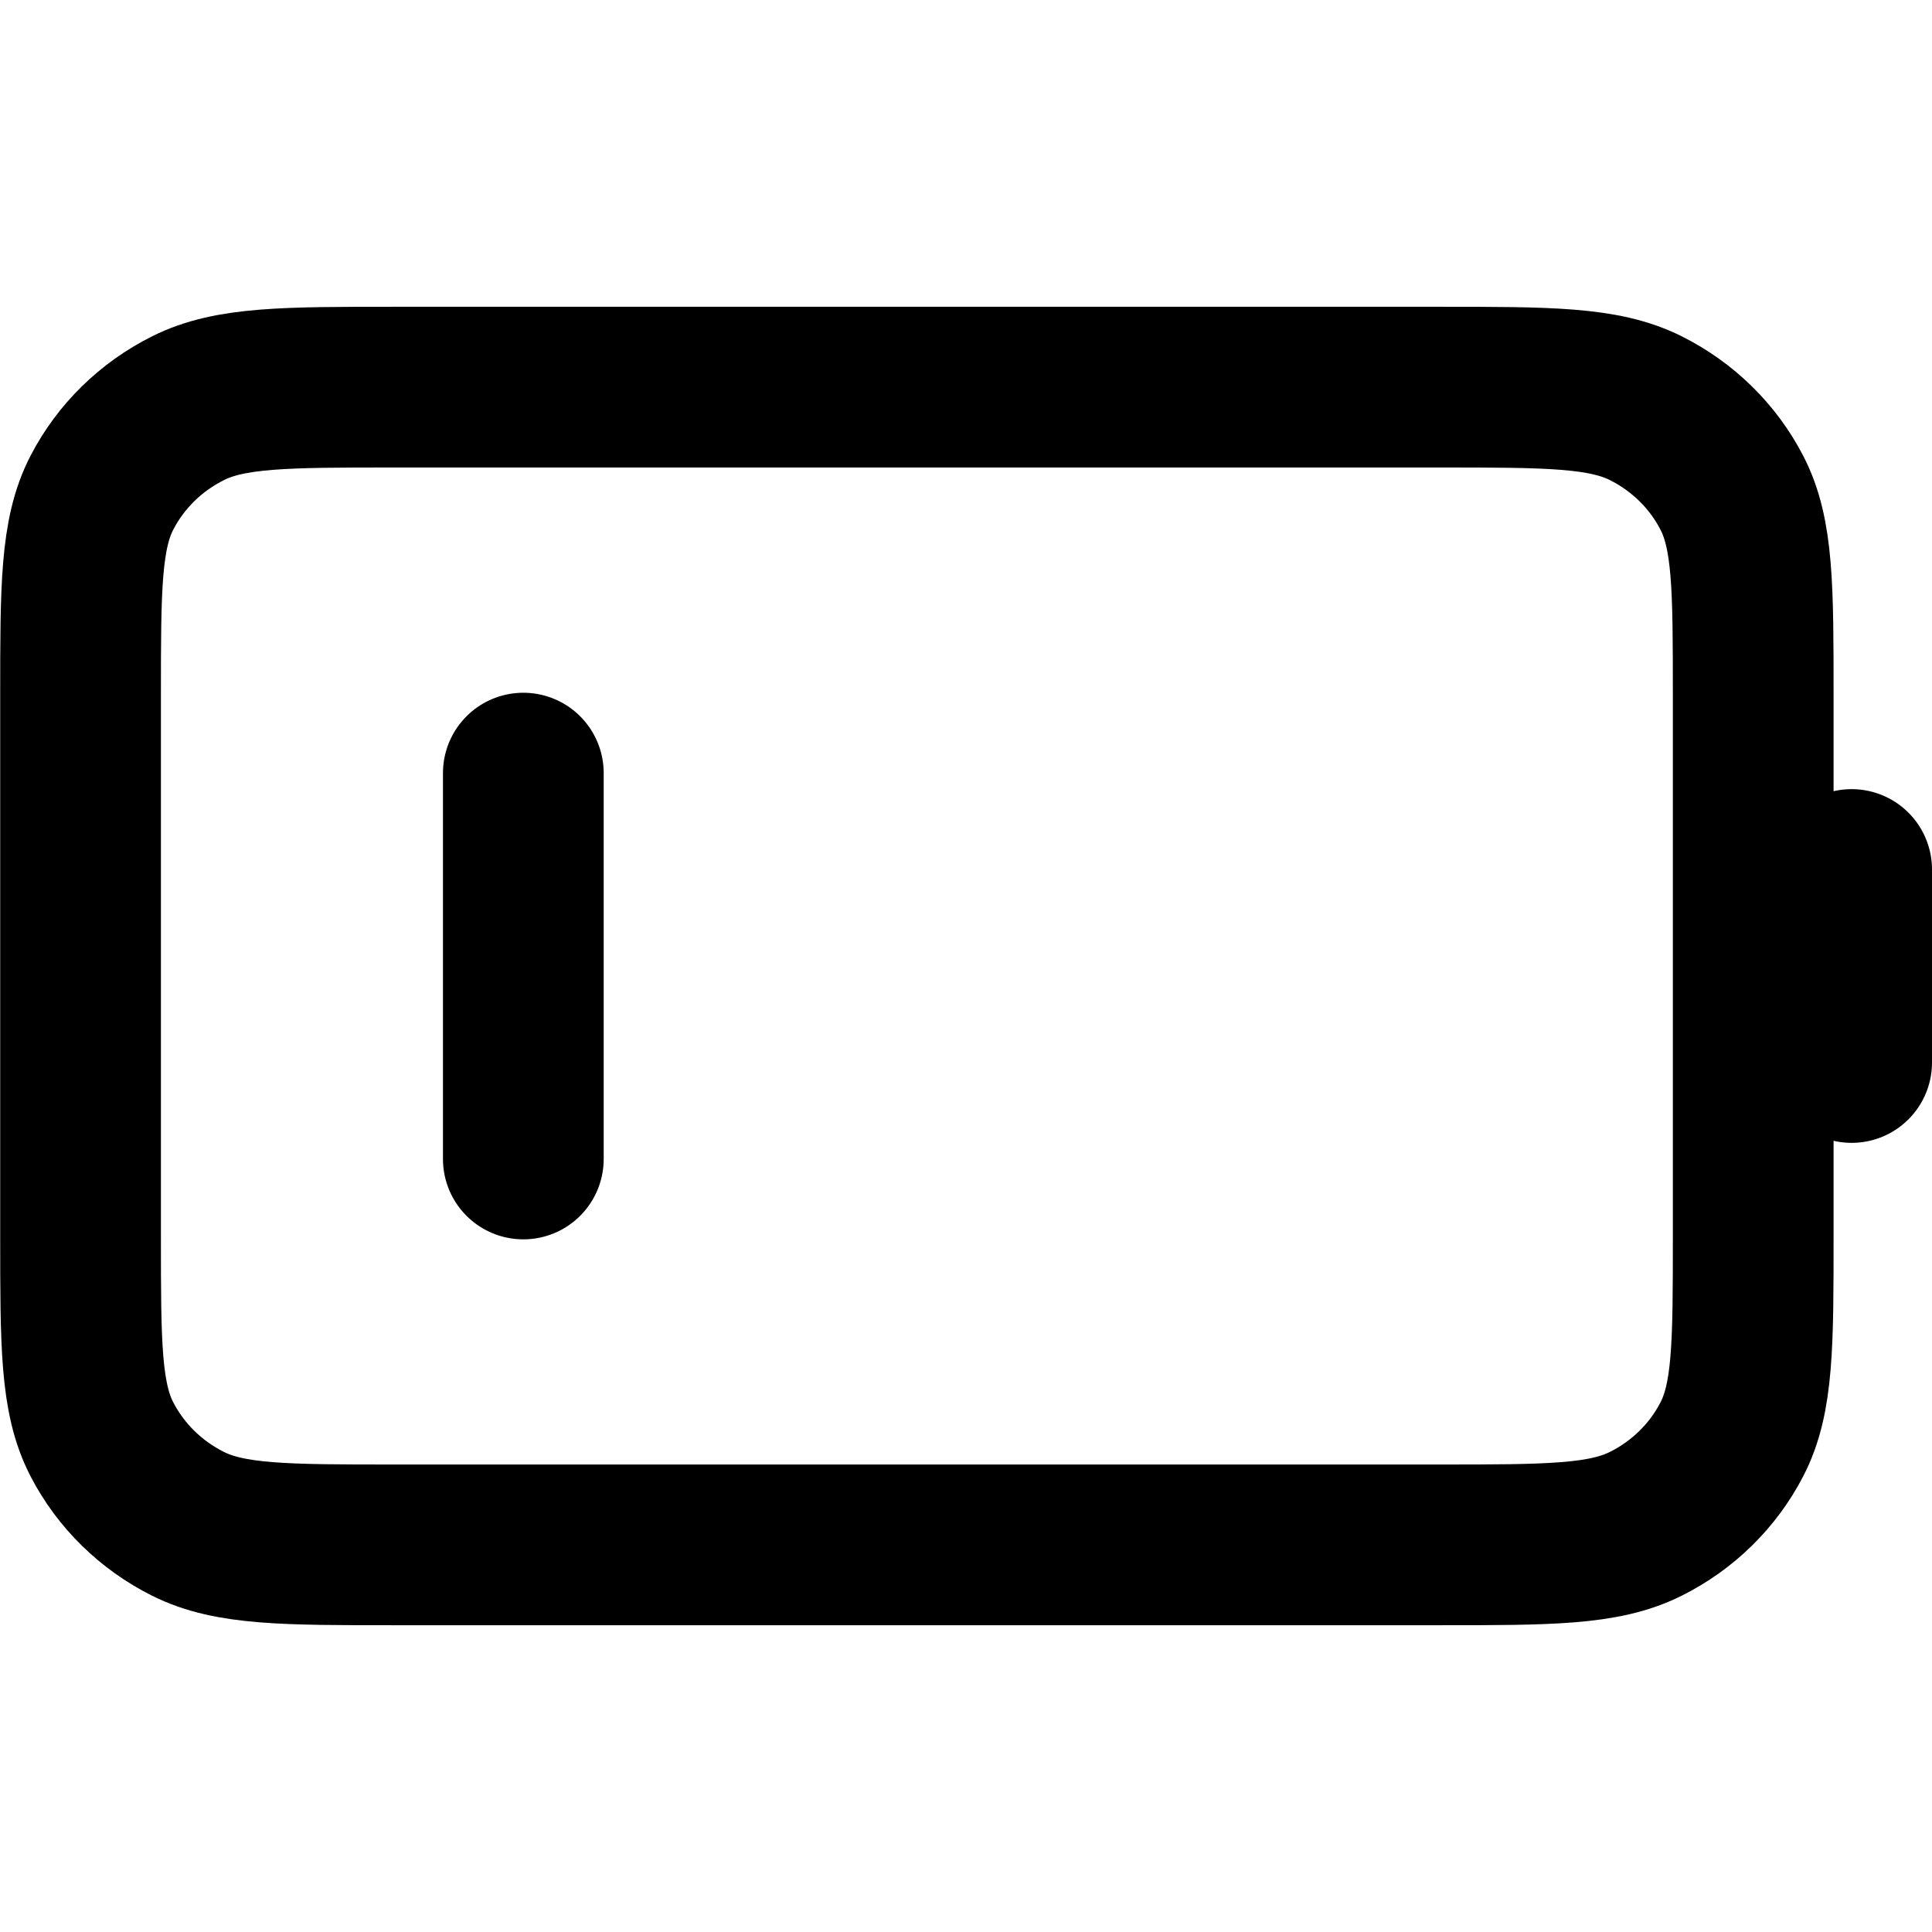
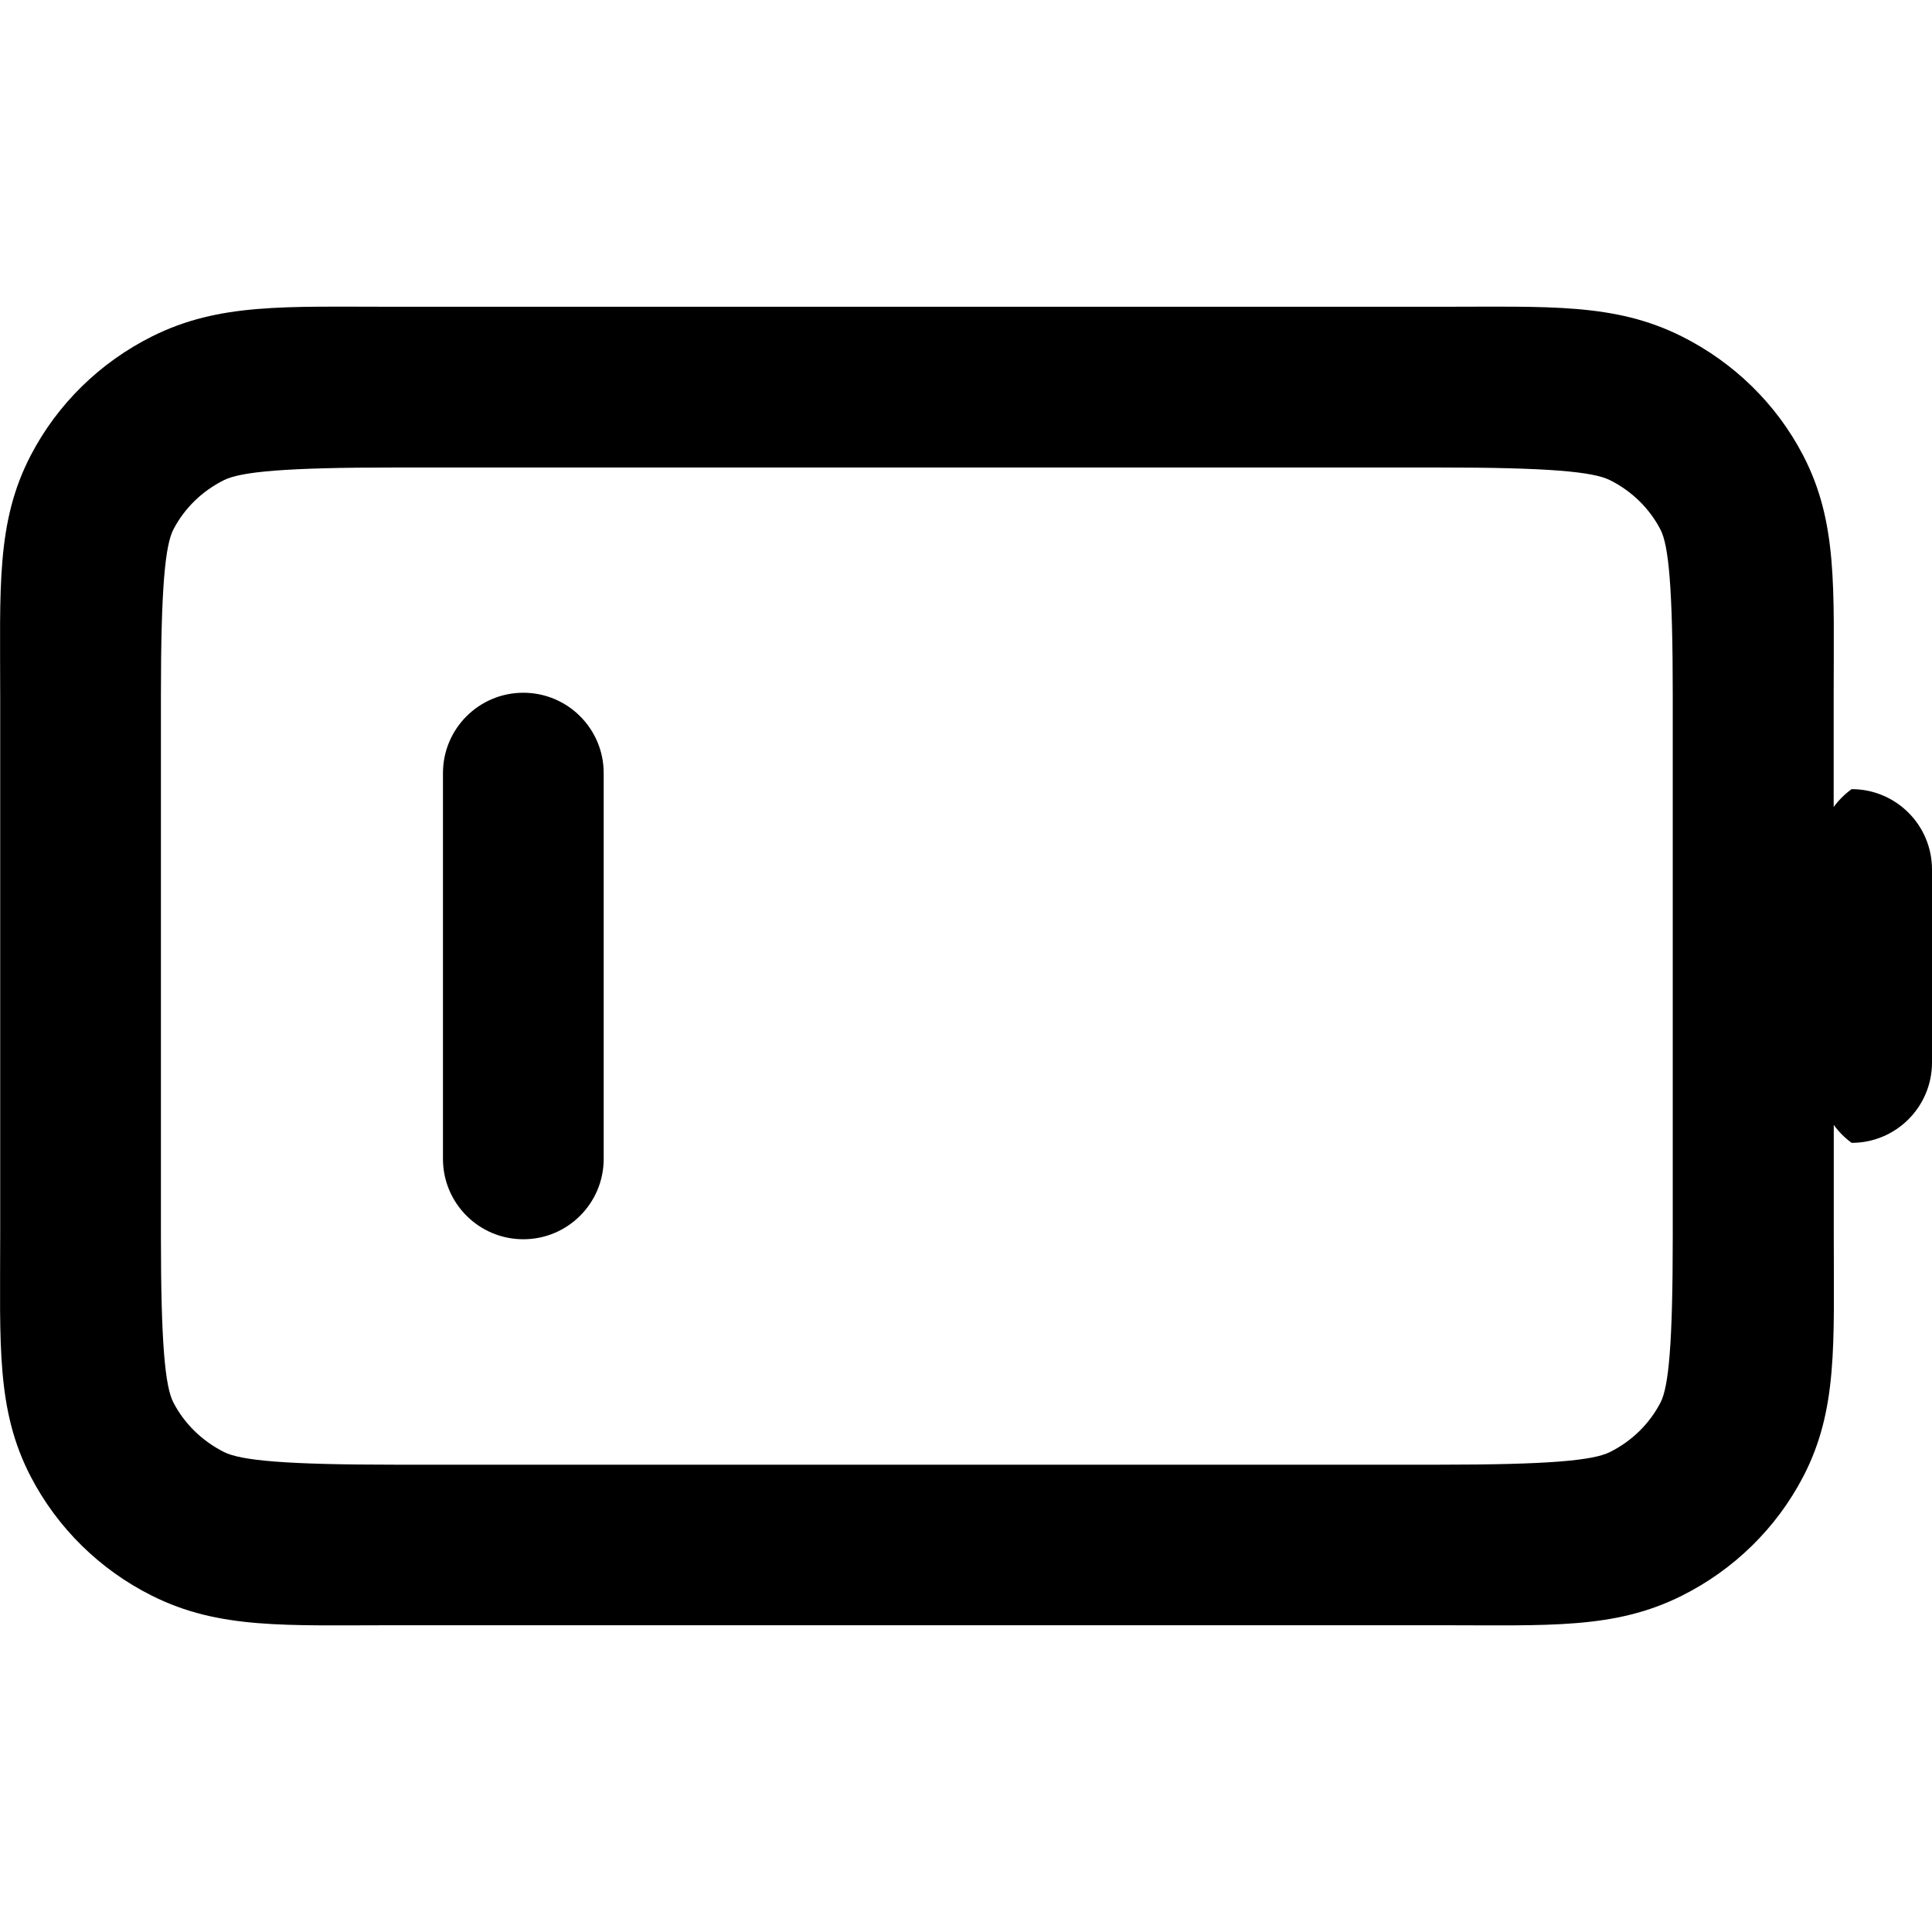
<svg xmlns="http://www.w3.org/2000/svg" width="666.744" height="666.744" viewBox="0 0 20.002 20.002" fill="none" version="1.1" id="svg1">
  <defs id="defs1" />
-   <path d="M 5.418,8.004 V 11.999 M 19.17,11 V 9.002 M 4.094,15.994 h 10.798 c 1.141,0 1.712,0 2.147,-0.218 0.383,-0.191 0.695,-0.497 0.89,-0.873 0.222,-0.427 0.222,-0.987 0.222,-2.105 V 7.205 c 0,-1.119 0,-1.678 -0.222,-2.105 C 17.734,4.723 17.422,4.418 17.039,4.226 16.603,4.008 16.033,4.008 14.892,4.008 H 4.094 c -1.141,0 -1.712,0 -2.147,0.218 C 1.563,4.418 1.251,4.723 1.056,5.099 0.834,5.526 0.834,6.086 0.834,7.205 v 5.593 c 0,1.119 0,1.678 0.222,2.105 0.195,0.376 0.507,0.681 0.89,0.873 0.436,0.218 1.006,0.218 2.147,0.218 z" stroke="#000000" stroke-width="2" stroke-linecap="round" stroke-linejoin="round" id="path1" style="stroke-width:1.664;stroke-dasharray:none" />
+   <path style="baseline-shift:baseline;display:inline;overflow:visible;vector-effect:none;fill:#000000;stroke-linecap:round;stroke-linejoin:round;enable-background:accumulate;stop-color:#000000;stop-opacity:1;opacity:1" d="m 4.094,3.176 c -1.141,0 -1.824,-0.041 -2.52,0.307 C 1.036,3.752 0.596,4.181 0.318,4.715 -0.041,5.406 0.002,6.086 0.002,7.205 v 5.592 c 0,1.119 -0.043,1.799 0.316,2.49 0.277,0.533 0.717,0.965 1.256,1.234 0.696,0.348 1.378,0.305 2.52,0.305 h 10.799 c 1.141,0 1.822,0.043 2.518,-0.305 0.539,-0.269 0.981,-0.701 1.258,-1.234 0.359,-0.691 0.316,-1.371 0.316,-2.49 V 11.646 A 0.832,0.832 0 0 0 19.17,11.832 0.832,0.832 0 0 0 20.002,11 V 9.002 A 0.832,0.832 0 0 0 19.17,8.17 0.832,0.832 0 0 0 18.984,8.355 V 7.205 c 0,-1.119 0.043,-1.799 -0.316,-2.49 C 18.391,4.181 17.949,3.752 17.41,3.482 16.715,3.135 16.034,3.176 14.893,3.176 Z m 0,1.664 h 10.799 c 1.141,0 1.599,0.043 1.775,0.131 0.228,0.114 0.41,0.294 0.523,0.512 0.085,0.164 0.127,0.604 0.127,1.723 v 5.592 c 0,1.119 -0.042,1.559 -0.127,1.723 -0.113,0.218 -0.295,0.398 -0.523,0.512 -0.176,0.088 -0.634,0.131 -1.775,0.131 H 4.094 c -1.141,0 -1.599,-0.043 -1.775,-0.131 C 2.09,14.917 1.908,14.738 1.795,14.52 1.71,14.356 1.666,13.916 1.666,12.797 V 7.205 c 0,-1.119 0.044,-1.559 0.129,-1.723 C 1.908,5.264 2.09,5.085 2.318,4.971 2.494,4.883 2.953,4.84 4.094,4.84 Z M 5.418,7.172 A 0.832,0.832 0 0 0 4.586,8.004 V 11.998 A 0.832,0.832 0 0 0 5.418,12.83 0.832,0.832 0 0 0 6.25,11.998 V 8.004 A 0.832,0.832 0 0 0 5.418,7.172 Z" id="path1" />
</svg>
